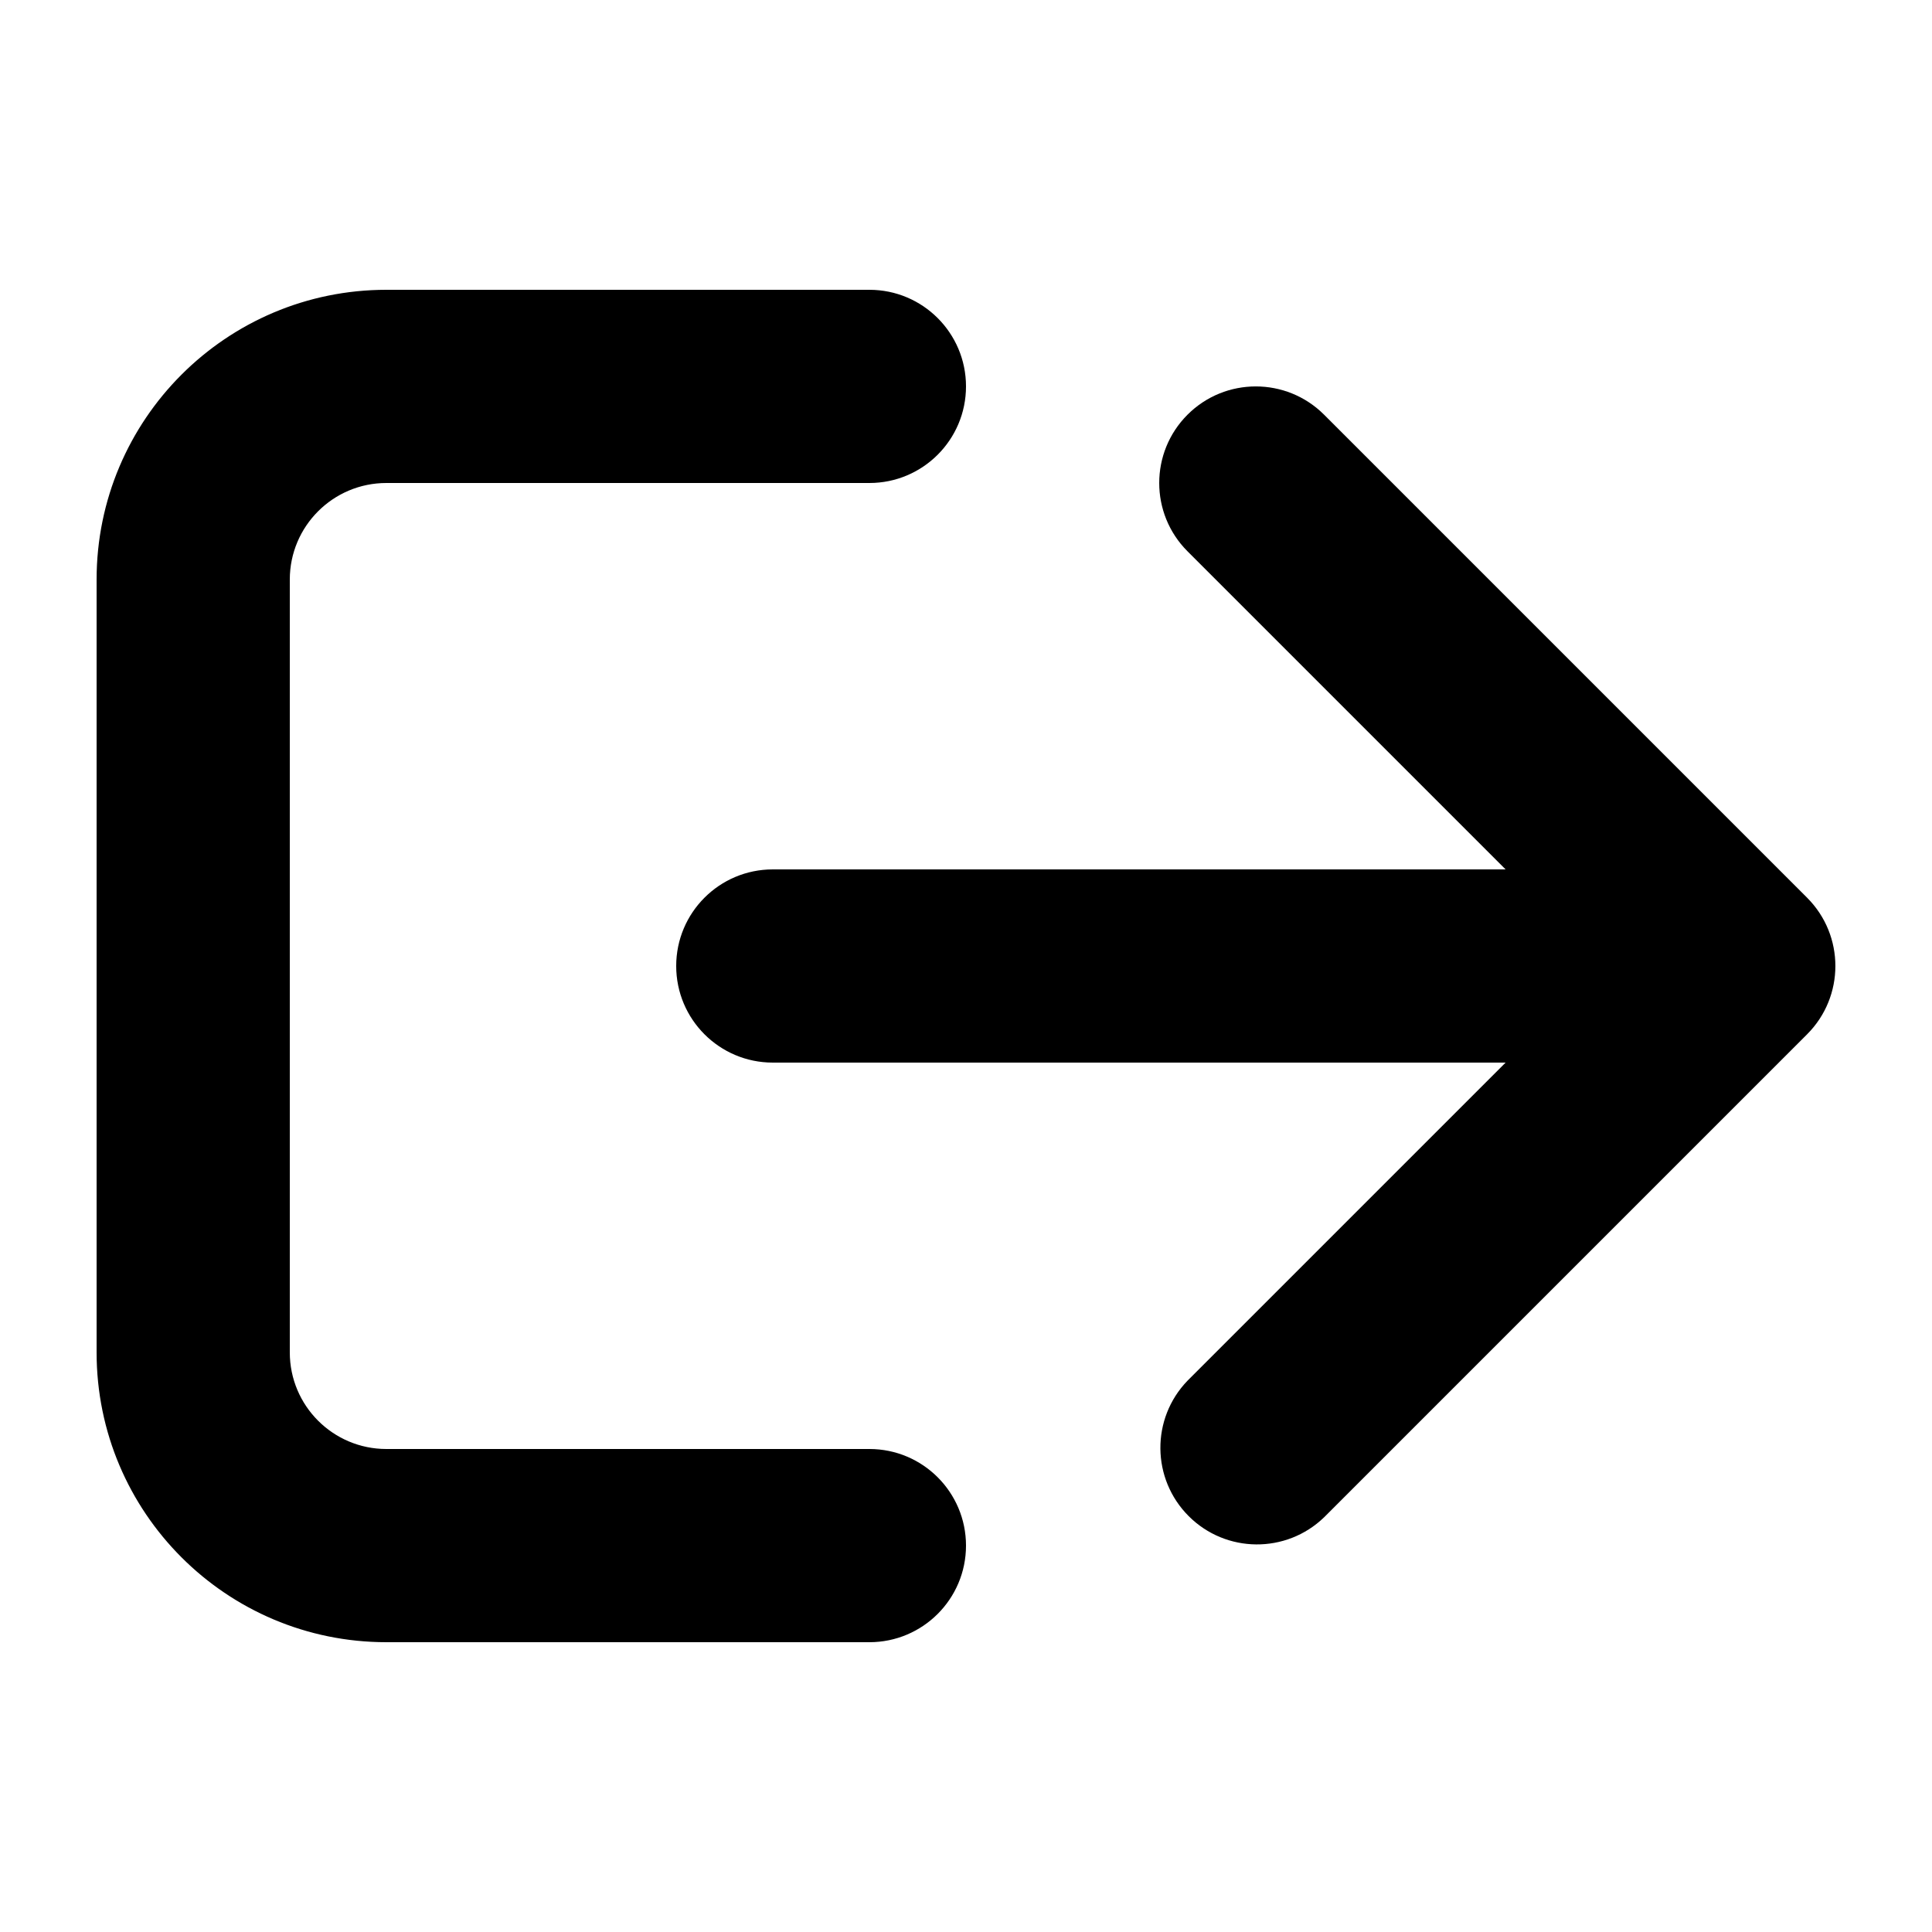
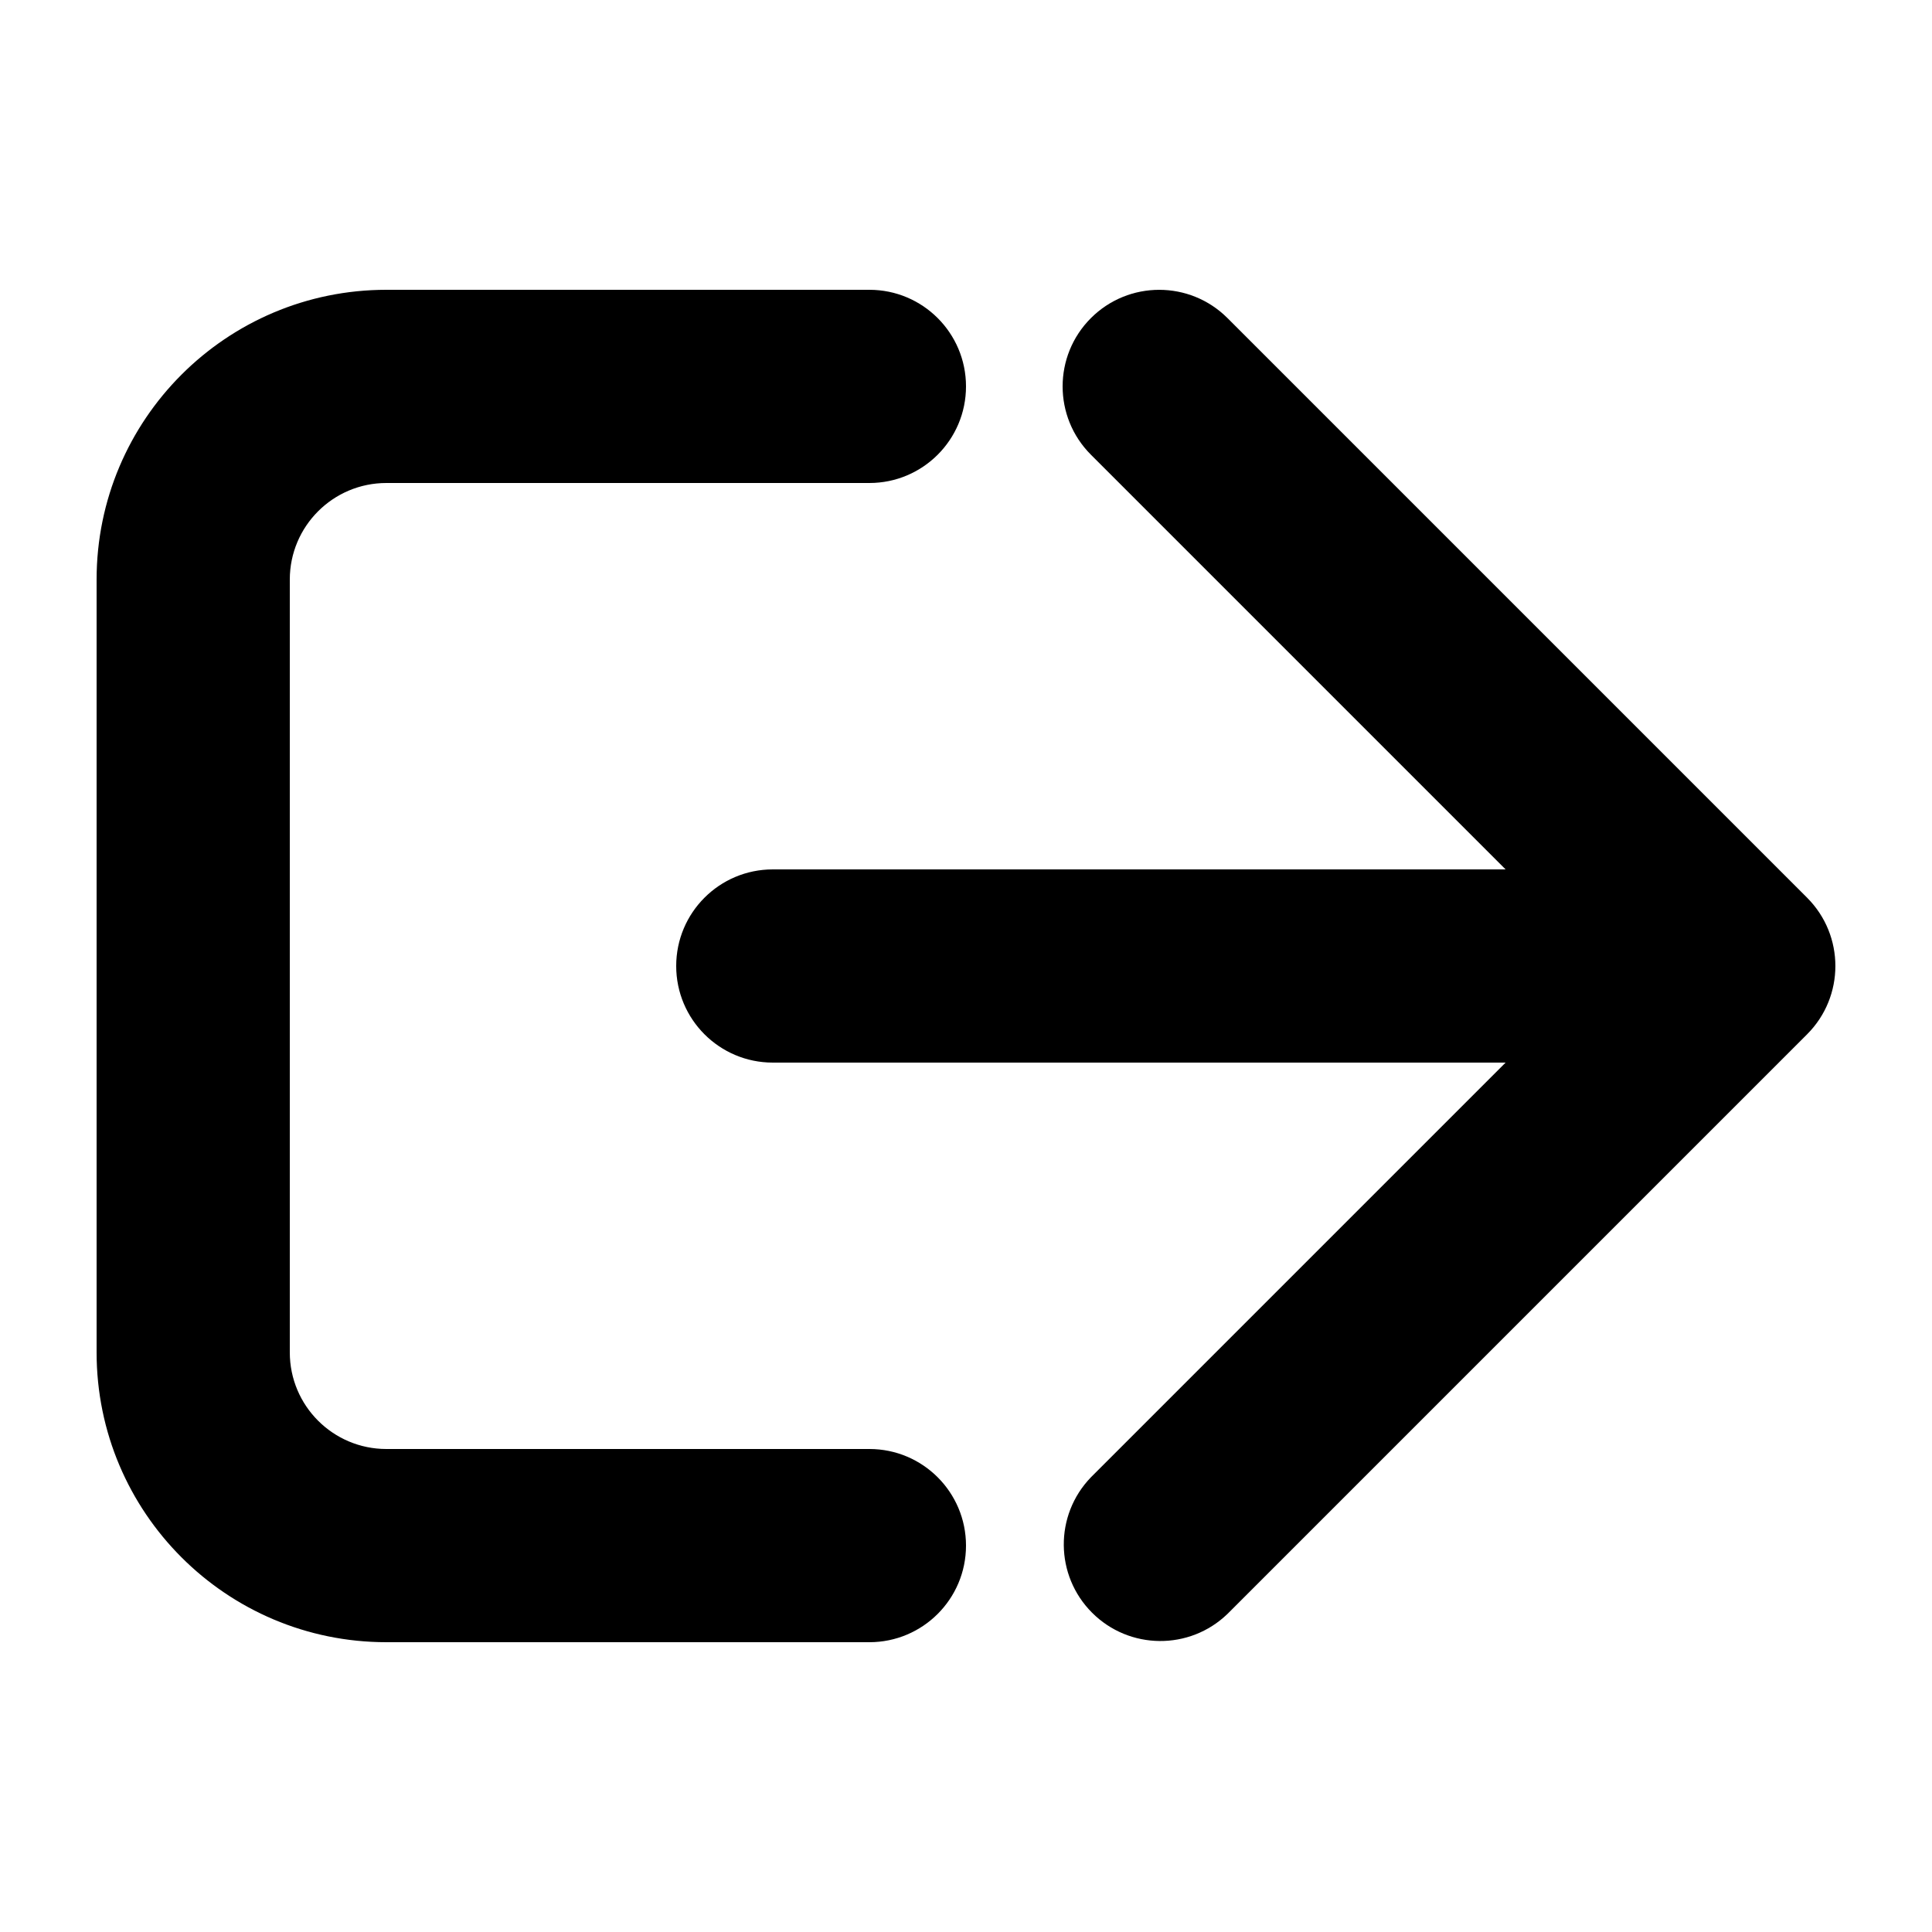
<svg xmlns="http://www.w3.org/2000/svg" width="20" height="20" viewBox="0 0 20 20">
-   <path fill-rule="evenodd" d="M12.293 4.293a1 1 0 0 1 1.414 0l5 5a1 1 0 0 1 0 1.414l-5 5a1 1 0 0 1-1.414-1.414L15.586 11H8a1 1 0 1 1 0-2h7.586l-3.293-3.293a1 1 0 0 1 0-1.414z" />
+   <path fill-rule="evenodd" d="M11.293 3.293a1 1 0 0 1 1.414 0l6 6a1 1 0 0 1 0 1.414l-6 6a1 1 0 0 1-1.414-1.414L15.586 11H8a1 1 0 1 1 0-2h7.586l-4.293-4.293a1 1 0 0 1 0-1.414z" />
  <path fill-rule="evenodd" d="M10 16a1 1 0 0 1-1 1H4a3 3 0 0 1-3-3V6a3 3 0 0 1 3-3h5a1 1 0 1 1 0 2H4a1 1 0 0 0-1 1v8a1 1 0 0 0 1 1h5a1 1 0 0 1 1 1z" />
</svg>
